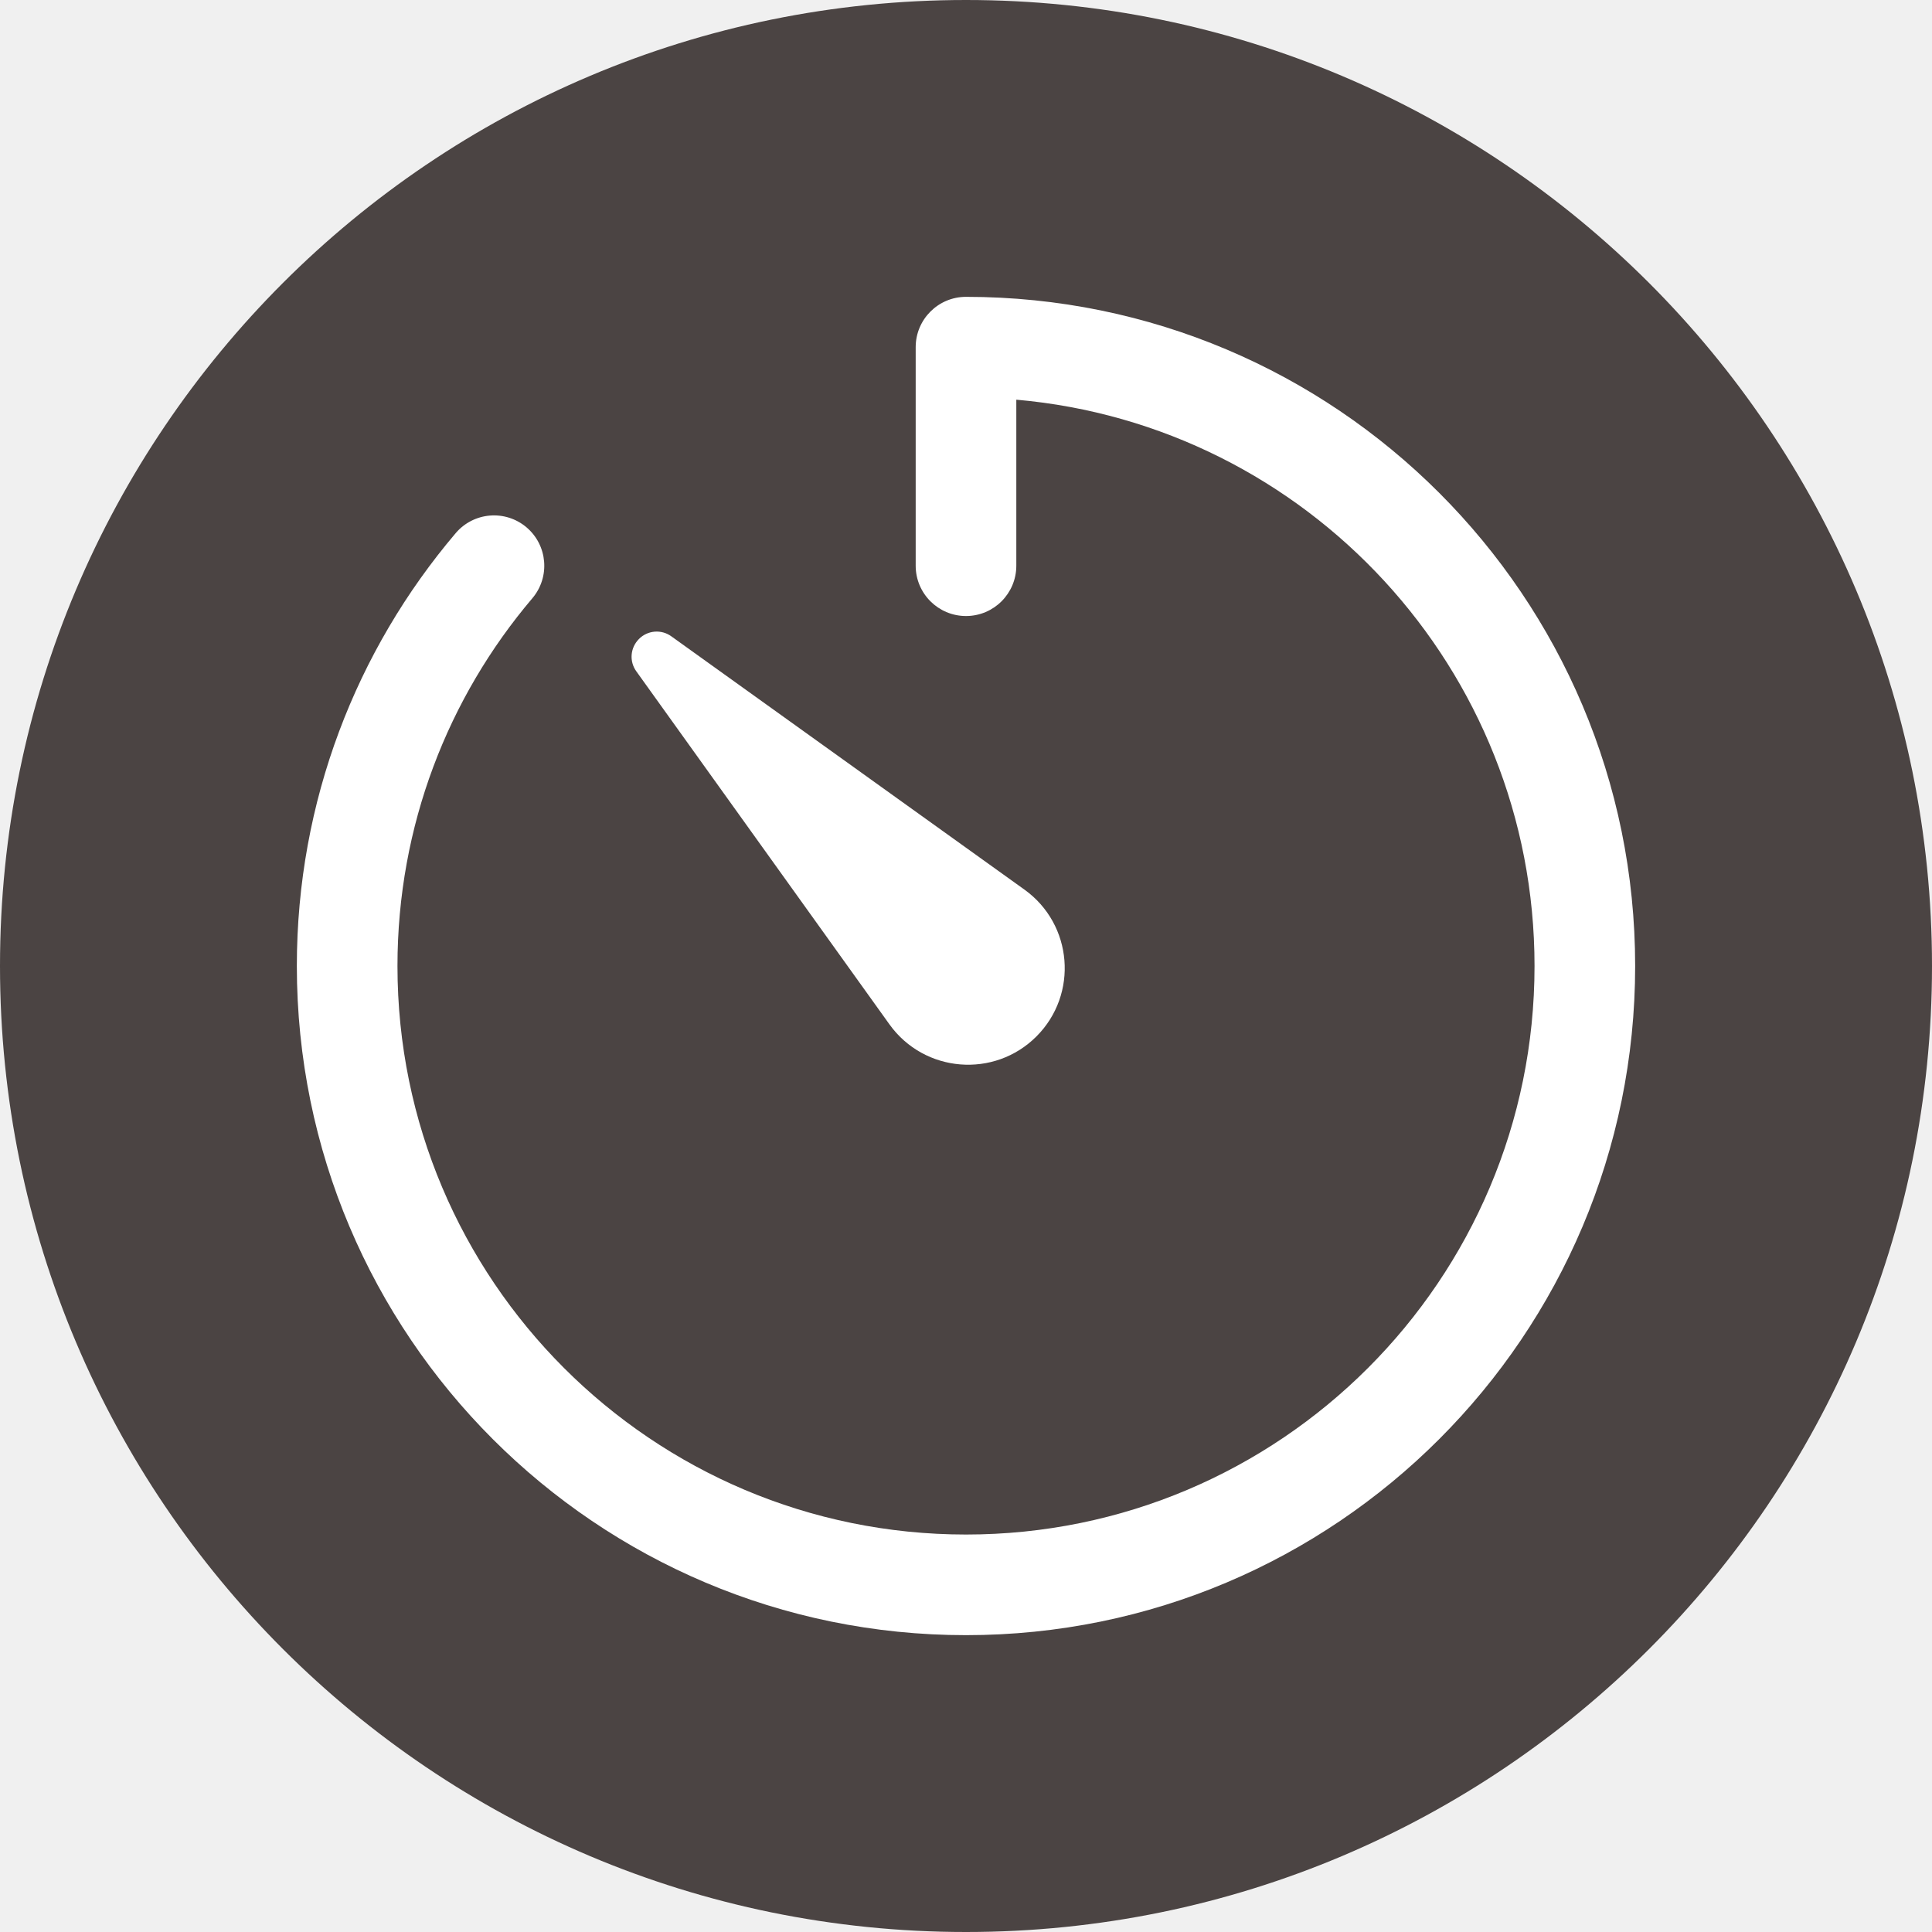
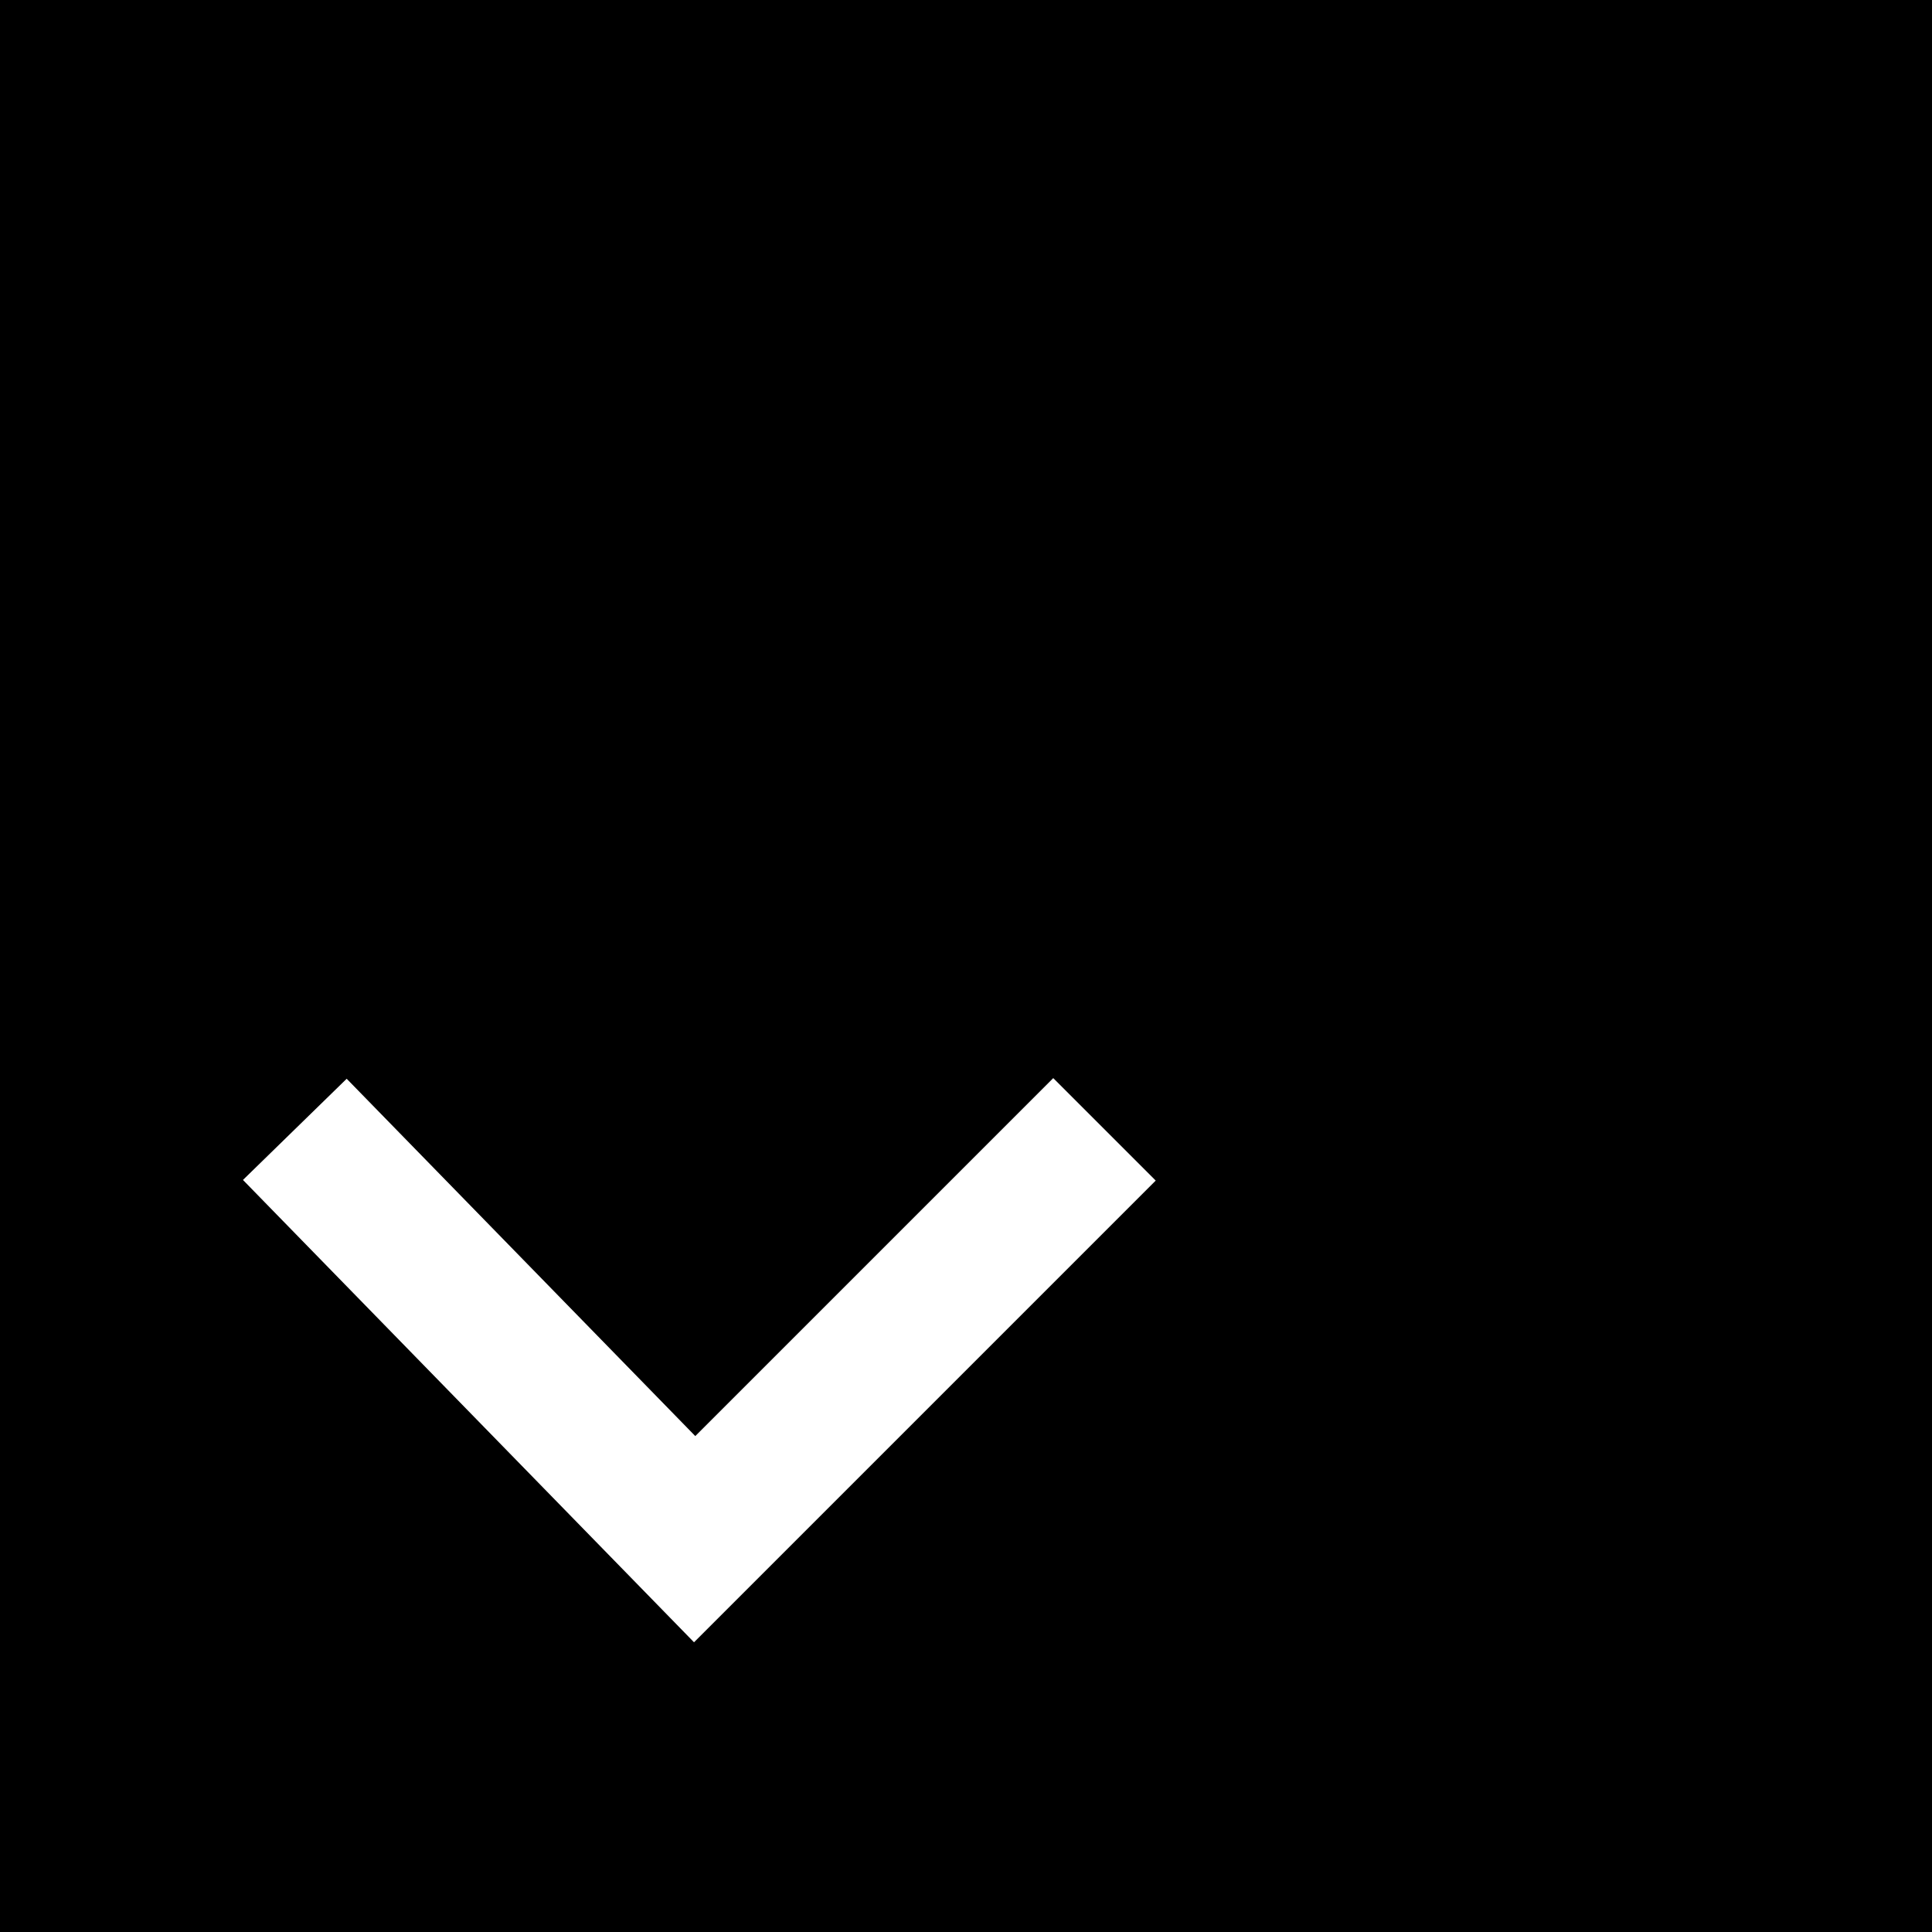
- <svg xmlns="http://www.w3.org/2000/svg" width="40px" height="40px" viewBox="-2.1 -2.1 19.20 19.20" fill="none" stroke="#ffffff" stroke-width="0">
-   <g id="SVGRepo_bgCarrier" stroke-width="0" transform="translate(0,0), scale(1)">
-     <rect x="-2.1" y="-2.1" width="19.20" height="19.20" rx="9.6" fill="#4b4443" stroke-width="0" />
-   </g>
-   <g id="SVGRepo_tracerCarrier" stroke-linecap="round" stroke-linejoin="round" stroke="#CCCCCC" stroke-width="0.24" />
-   <g id="SVGRepo_iconCarrier">
-     <path fill-rule="evenodd" clip-rule="evenodd" d="M7.5 0.85C7.224 0.85 7 1.074 7 1.35V3.522C7 3.798 7.224 4.022 7.5 4.022C7.776 4.022 8 3.798 8 3.522V1.872C10.886 2.125 13.15 4.548 13.15 7.5C13.15 10.62 10.62 13.15 7.5 13.15C4.38 13.15 1.85 10.62 1.85 7.5C1.85 6.106 2.354 4.831 3.19 3.846C3.369 3.635 3.343 3.32 3.133 3.141C2.922 2.962 2.607 2.988 2.428 3.199C1.444 4.358 0.85 5.86 0.85 7.5C0.85 11.173 3.827 14.15 7.5 14.15C11.173 14.15 14.15 11.173 14.15 7.5C14.15 3.827 11.173 0.85 7.5 0.85ZM6.74 8.081L4.224 4.572C4.152 4.473 4.163 4.337 4.25 4.25C4.336 4.163 4.473 4.152 4.572 4.224L8.081 6.741C8.562 7.086 8.619 7.781 8.2 8.2C7.781 8.619 7.086 8.562 6.74 8.081Z" fill="#ffffff" />
-   </g>
+ <svg xmlns="http://www.w3.org/2000/svg" width="40" height="40" viewBox="0 0 40 40" fill="none">
+   <rect width="40" height="40" fill="black" />
+   <path d="M6.104 23.382L14.382 31.867L22.867 23.382" stroke="white" stroke-width="3" />
</svg>
